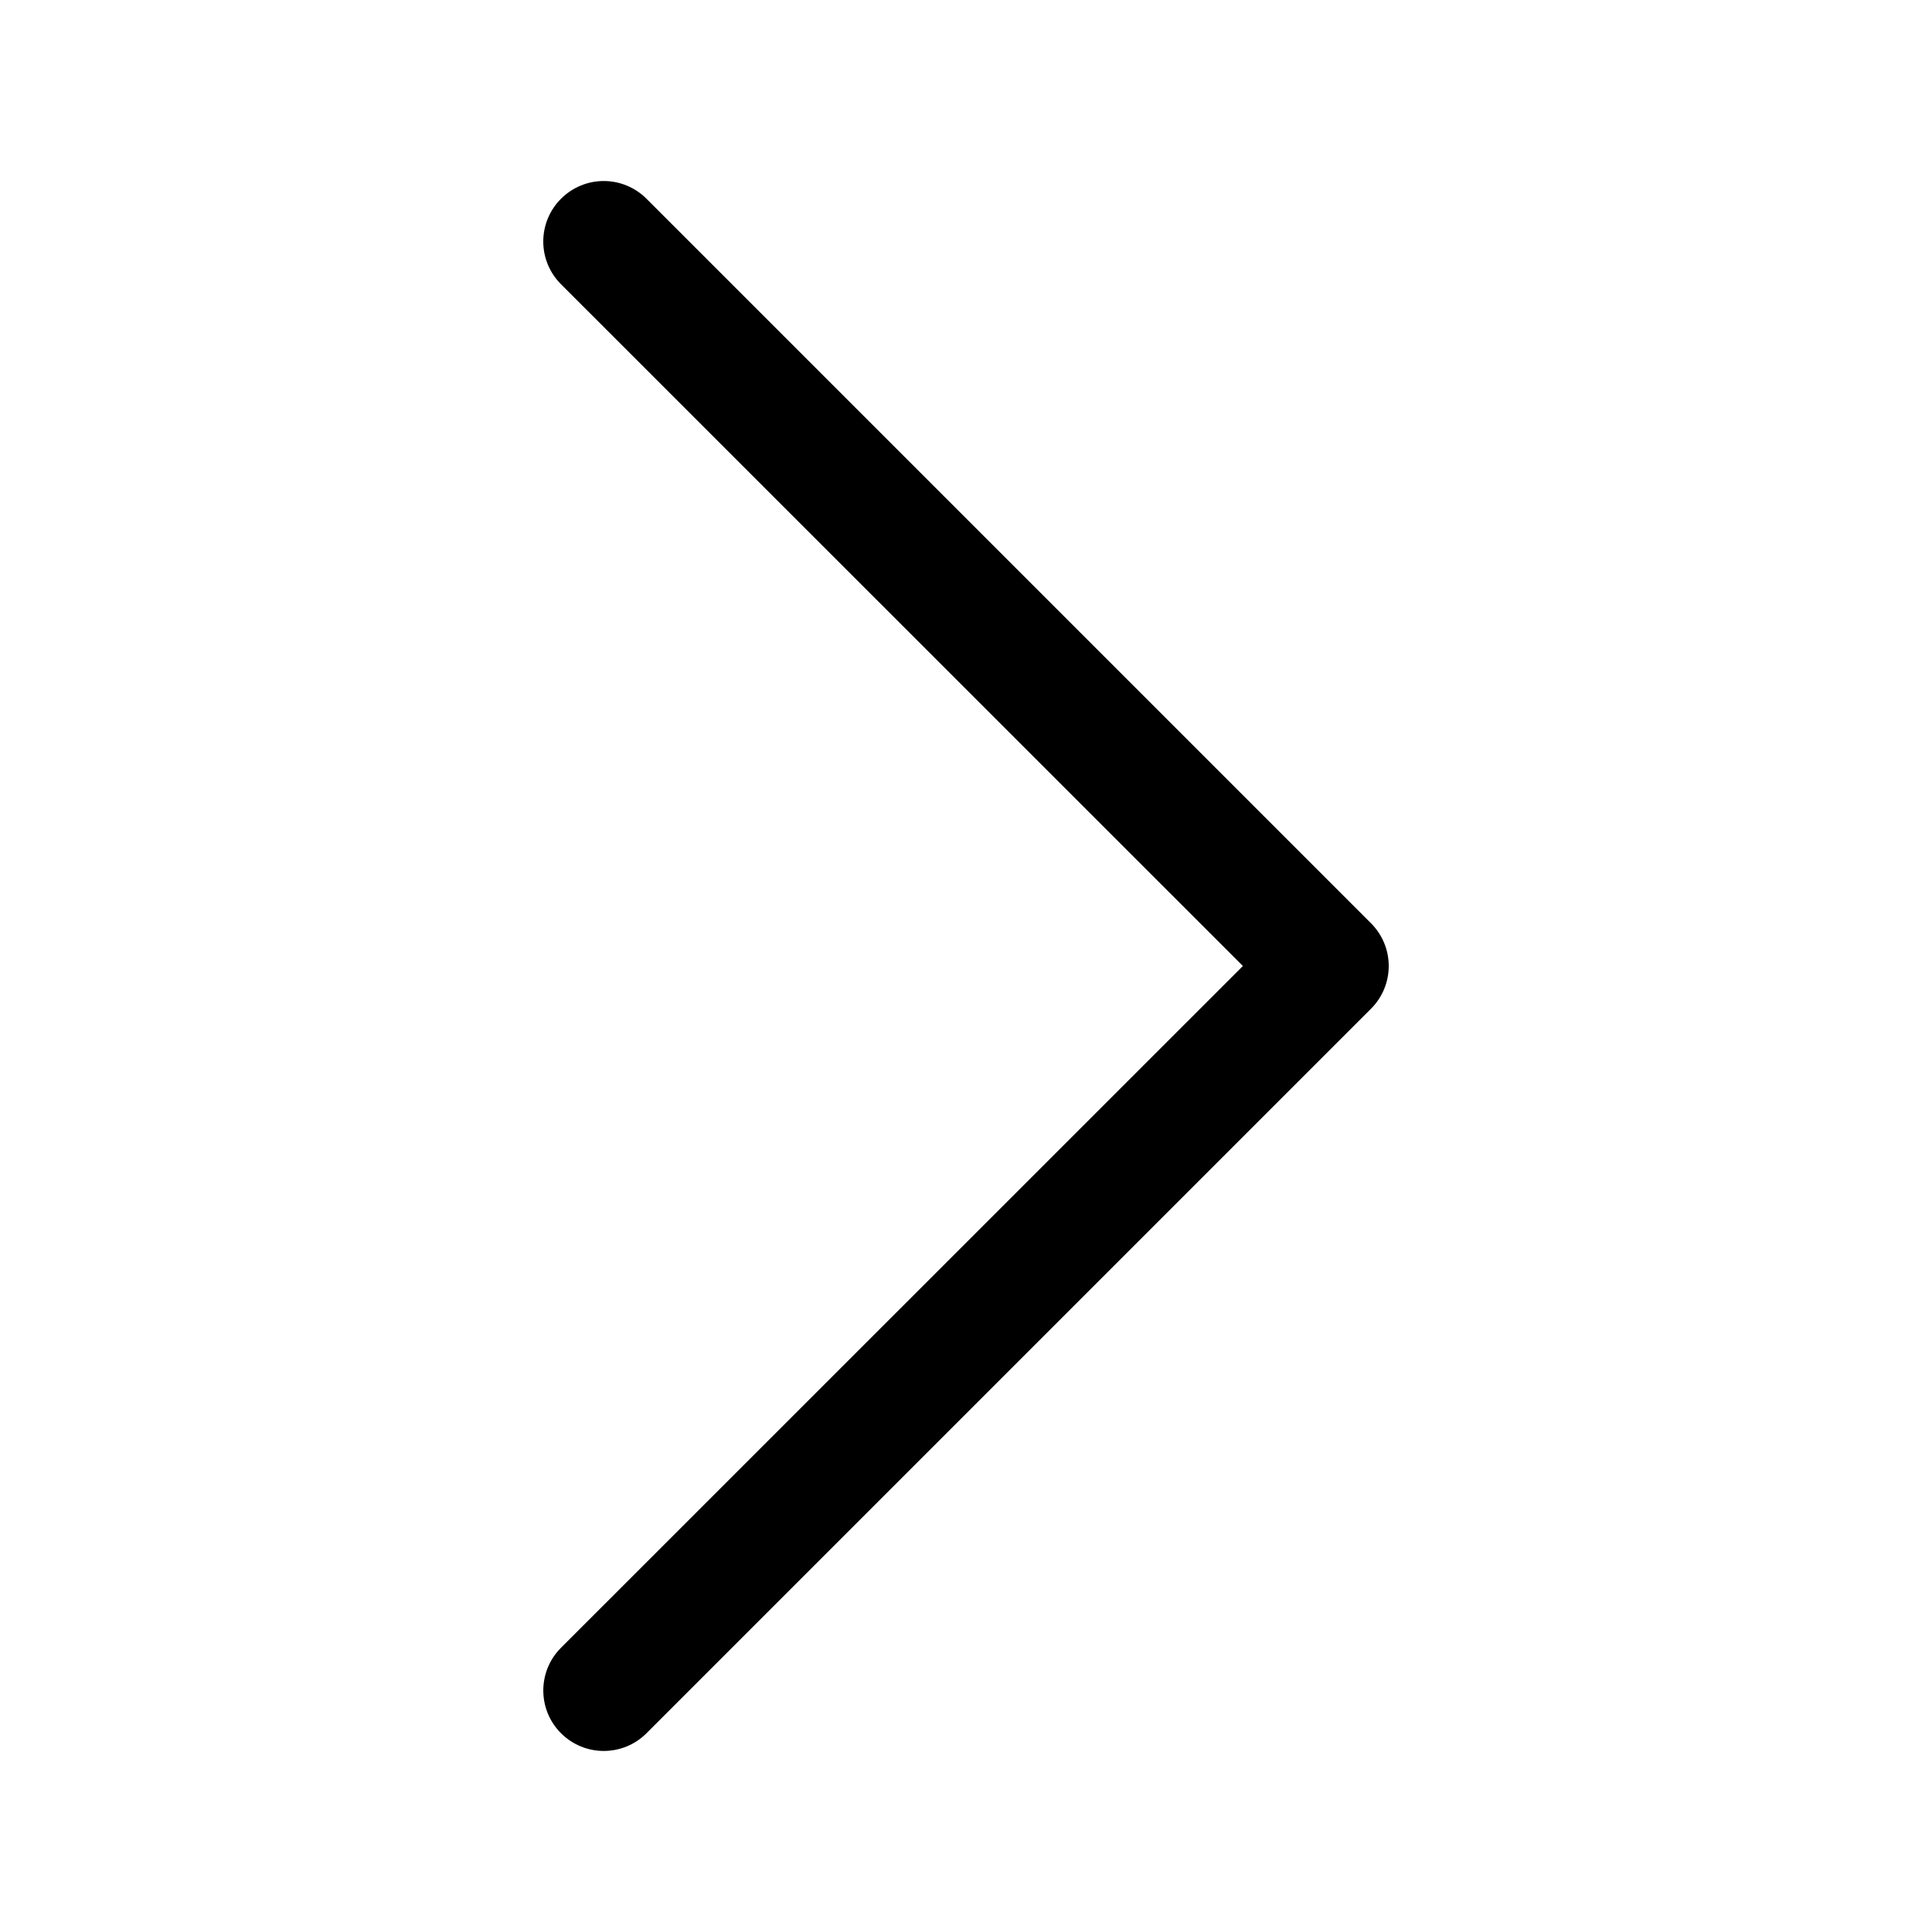
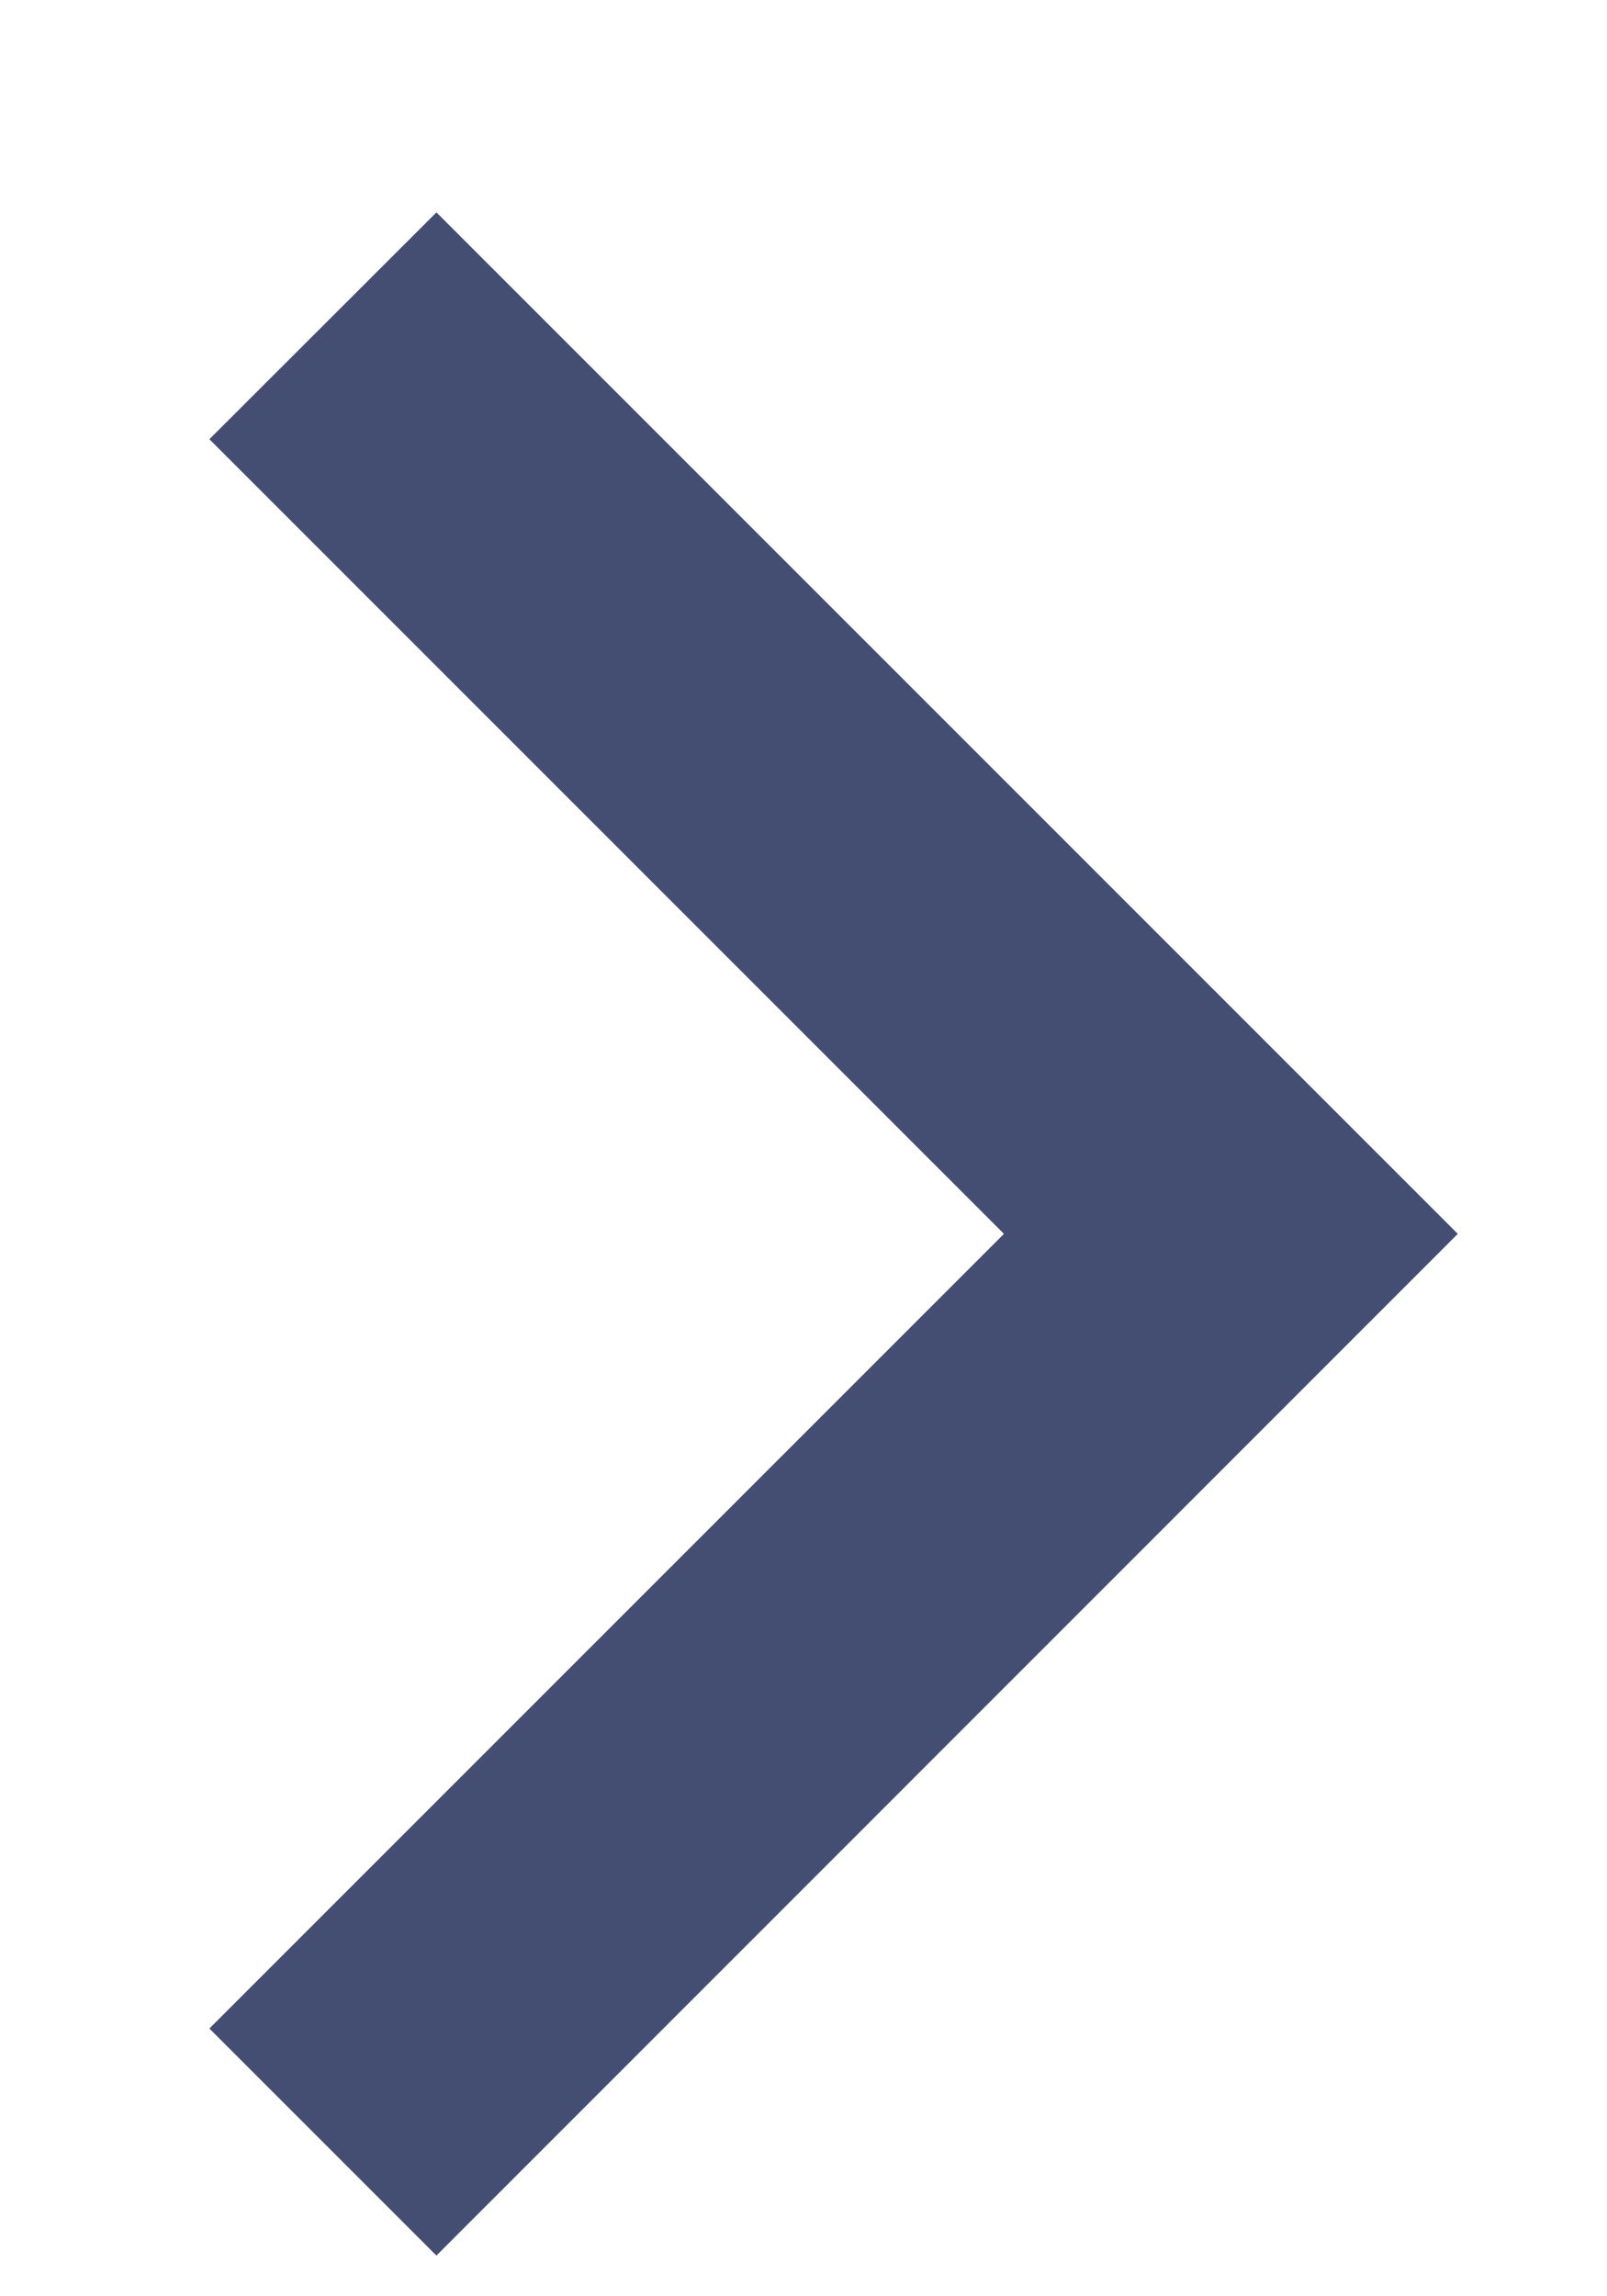
- <svg xmlns="http://www.w3.org/2000/svg" width="16" height="16" fill="currentColor" class="bi bi-chevron-right" viewBox="0 0 16 16">
-   <path fill-rule="evenodd" d="M4.646 1.646a.5.5 0 0 1 .708 0l6 6a.5.5 0 0 1 0 .708l-6 6a.5.5 0 0 1-.708-.708L10.293 8 4.646 2.354a.5.5 0 0 1 0-.708" />
+ <svg xmlns="http://www.w3.org/2000/svg" width="7" height="10" viewBox="0 0 7 10" fill="none">
+   <path d="M4.373 5.374L0.912 1.913L1.901 0.925L6.35 5.374L1.901 9.824L0.912 8.835L4.373 5.374Z" fill="#444E72" />
</svg>
